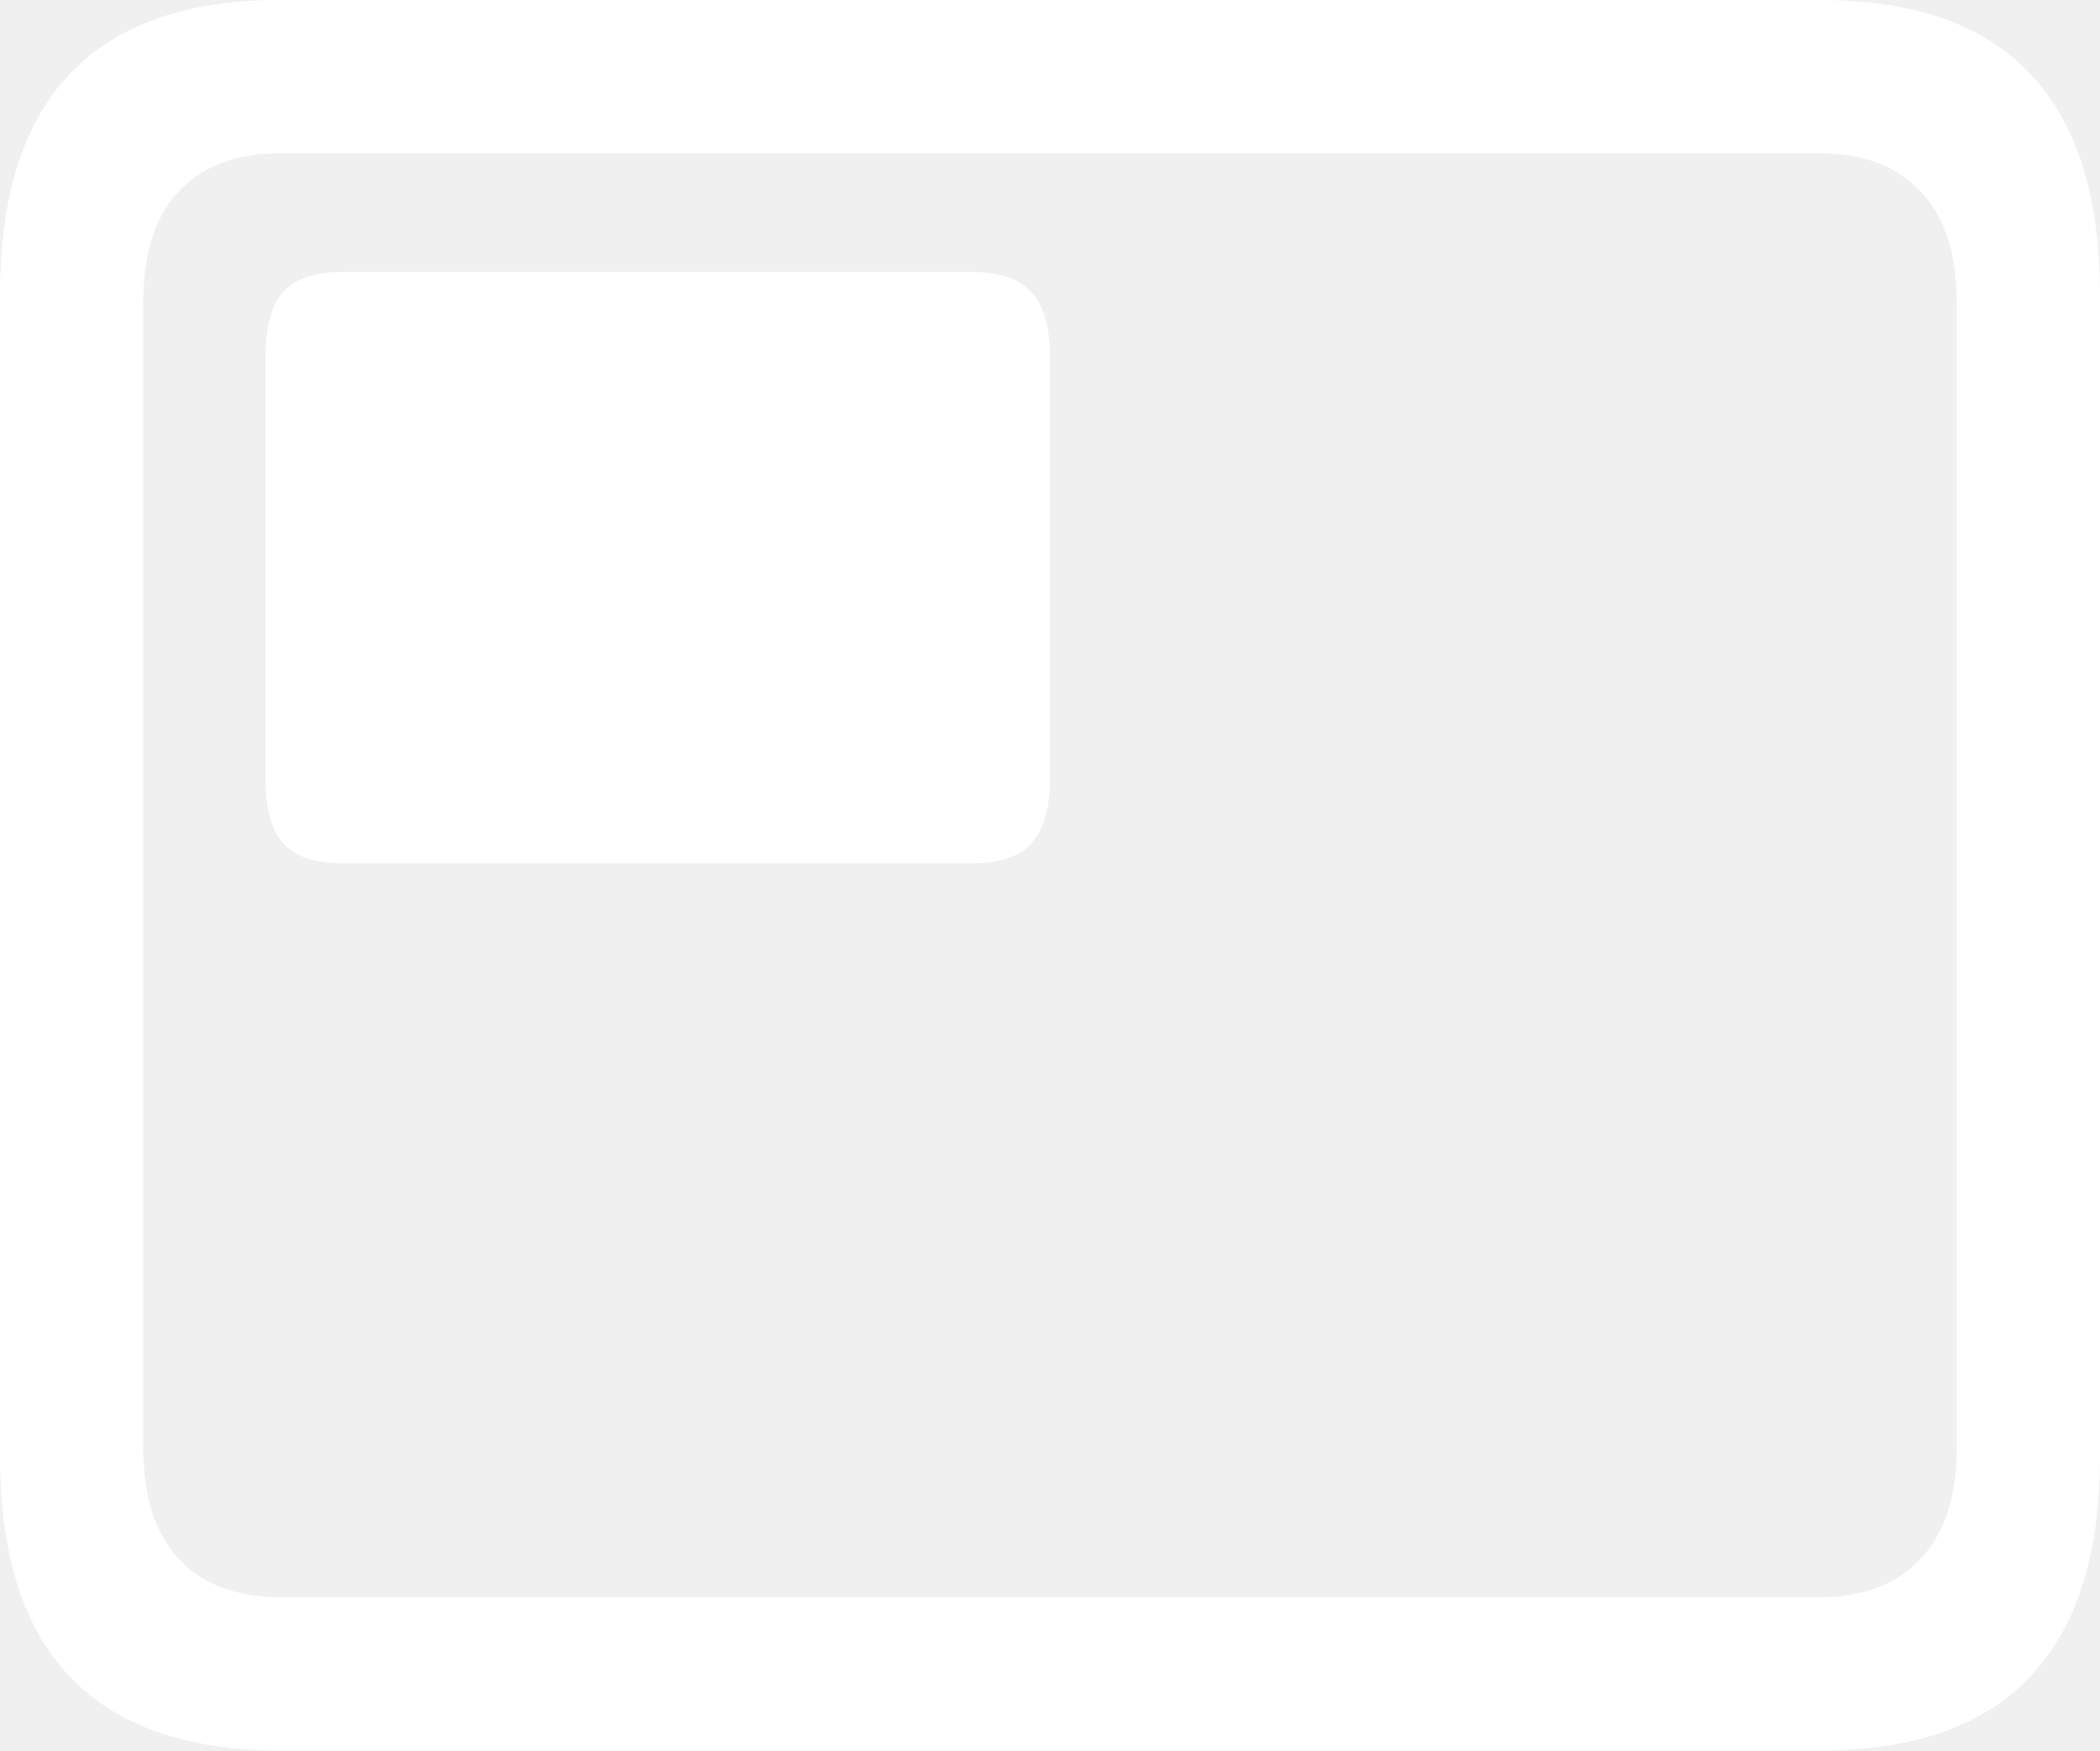
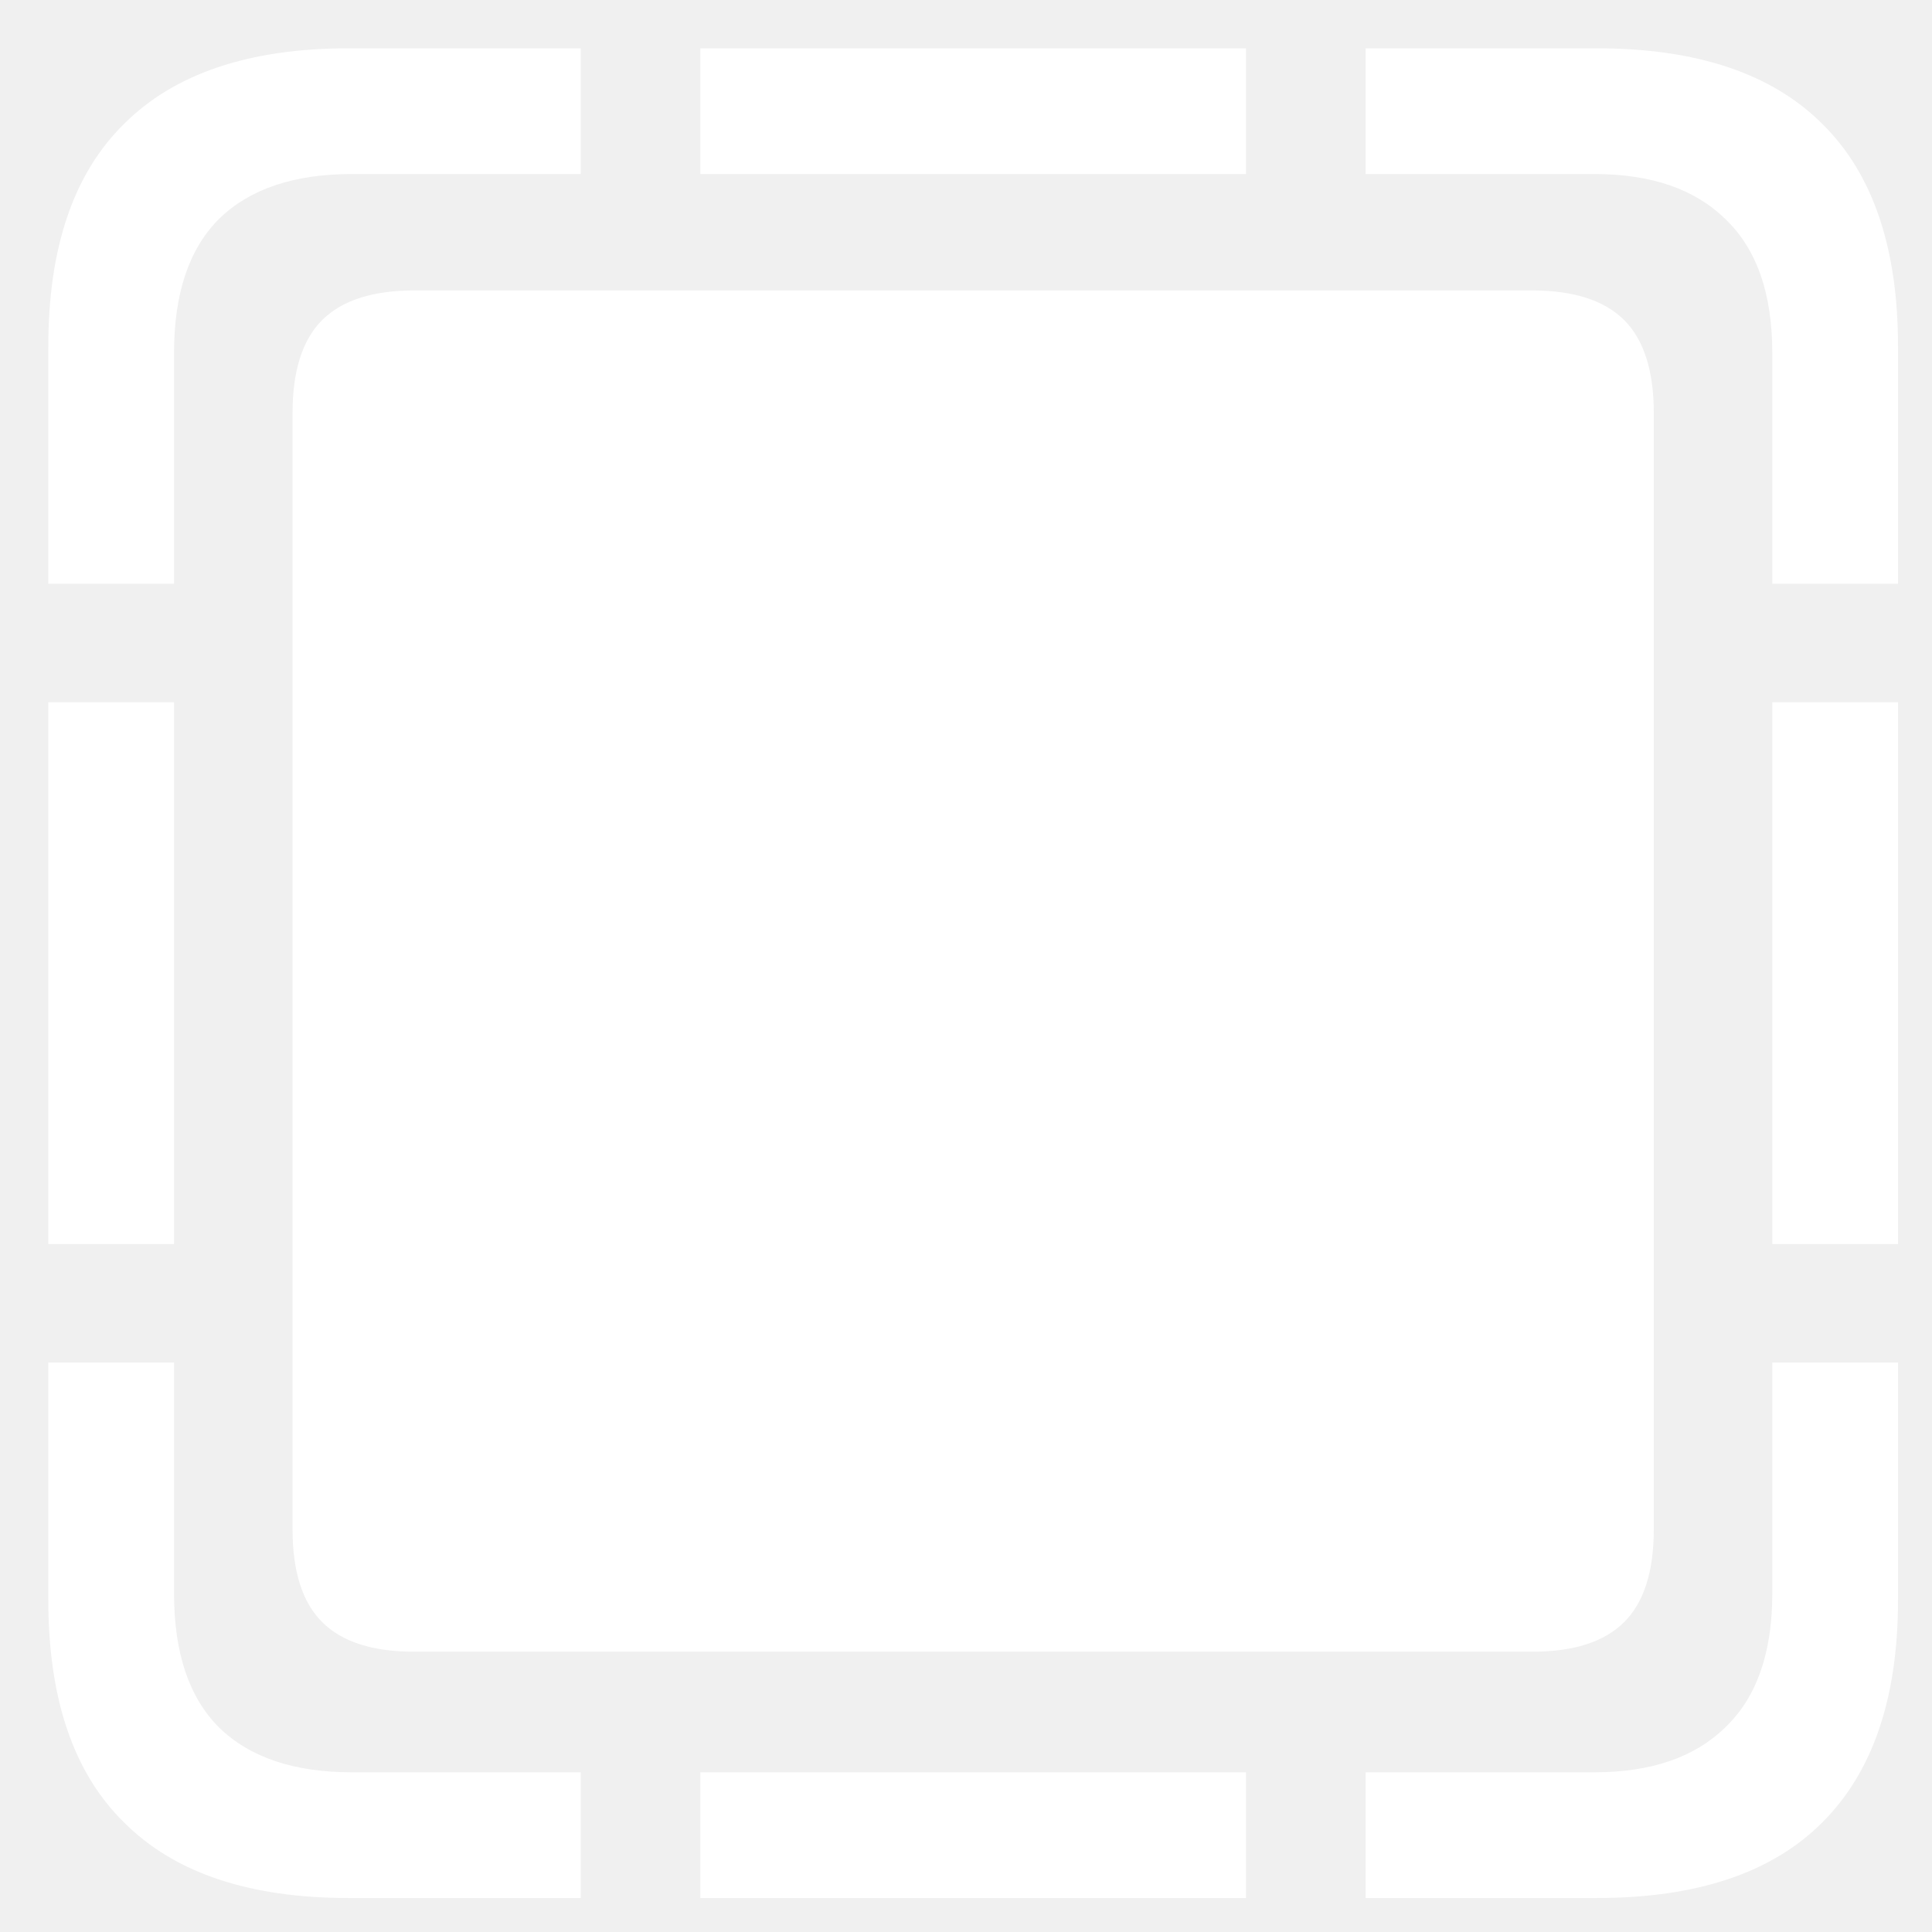
- <svg xmlns="http://www.w3.org/2000/svg" width="12" height="10" viewBox="0 0 12 10" fill="none">
-   <path d="M1.959 4.932C1.8 4.932 1.686 4.894 1.618 4.818C1.55 4.742 1.517 4.617 1.517 4.443V2.042C1.517 1.869 1.55 1.744 1.618 1.668C1.686 1.592 1.8 1.554 1.959 1.554H5.552C5.712 1.554 5.825 1.592 5.893 1.668C5.964 1.744 6 1.869 6 2.042V4.443C6 4.617 5.964 4.742 5.893 4.818C5.825 4.894 5.712 4.932 5.552 4.932H1.959ZM1.598 10C1.065 10 0.665 9.859 0.397 9.576C0.132 9.297 0 8.877 0 8.316V1.684C0 1.123 0.132 0.703 0.397 0.424C0.665 0.141 1.065 0 1.598 0H10.402C10.938 0 11.338 0.141 11.603 0.424C11.868 0.703 12 1.123 12 1.684V8.316C12 8.877 11.868 9.297 11.603 9.576C11.338 9.859 10.938 10 10.402 10H1.598ZM1.608 9.125H10.392C10.643 9.125 10.836 9.053 10.972 8.908C11.111 8.763 11.181 8.552 11.181 8.273V1.727C11.181 1.445 11.111 1.233 10.972 1.092C10.836 0.947 10.643 0.875 10.392 0.875H1.608C1.354 0.875 1.159 0.947 1.023 1.092C0.887 1.233 0.819 1.445 0.819 1.727V8.273C0.819 8.552 0.887 8.763 1.023 8.908C1.159 9.053 1.354 9.125 1.608 9.125Z" fill="white" />
+ <svg xmlns="http://www.w3.org/2000/svg" width="12" height="12" viewBox="0 0 12 12" fill="none">
+   <path d="M0.3 3.626V2.154C0.3 1.54 0.456 1.079 0.77 0.77C1.083 0.457 1.548 0.3 2.166 0.3H3.607V1.081H2.185C1.825 1.081 1.55 1.174 1.36 1.36C1.174 1.546 1.081 1.823 1.081 2.192V3.626H0.3ZM4.35 1.081V0.3H7.739V1.081H4.35ZM11.008 3.626V2.192C11.008 1.823 10.911 1.546 10.716 1.36C10.526 1.174 10.255 1.081 9.904 1.081H8.482V0.3H9.916C10.539 0.3 11.006 0.457 11.319 0.77C11.633 1.079 11.789 1.54 11.789 2.154V3.626H11.008ZM11.008 7.727V4.362H11.789V7.727H11.008ZM8.482 11.789V11.008H9.904C10.255 11.008 10.526 10.915 10.716 10.729C10.911 10.543 11.008 10.266 11.008 9.898V8.463H11.789V9.936C11.789 10.545 11.633 11.006 11.319 11.319C11.006 11.633 10.539 11.789 9.916 11.789H8.482ZM4.35 11.789V11.008H7.739V11.789H4.35ZM2.166 11.789C1.548 11.789 1.083 11.633 0.77 11.319C0.456 11.011 0.3 10.549 0.3 9.936V8.463H1.081V9.898C1.081 10.266 1.174 10.543 1.36 10.729C1.55 10.915 1.825 11.008 2.185 11.008H3.607V11.789H2.166ZM0.3 7.727V4.362H1.081V7.727H0.3ZM2.572 10.259C2.314 10.259 2.124 10.198 2.001 10.075C1.878 9.953 1.817 9.76 1.817 9.498V2.566C1.817 2.304 1.878 2.111 2.001 1.988C2.124 1.866 2.314 1.804 2.572 1.804H9.517C9.775 1.804 9.965 1.866 10.088 1.988C10.211 2.111 10.272 2.304 10.272 2.566V9.498C10.272 9.76 10.211 9.953 10.088 10.075C9.965 10.198 9.775 10.259 9.517 10.259H2.572Z" fill="white" />
</svg>
